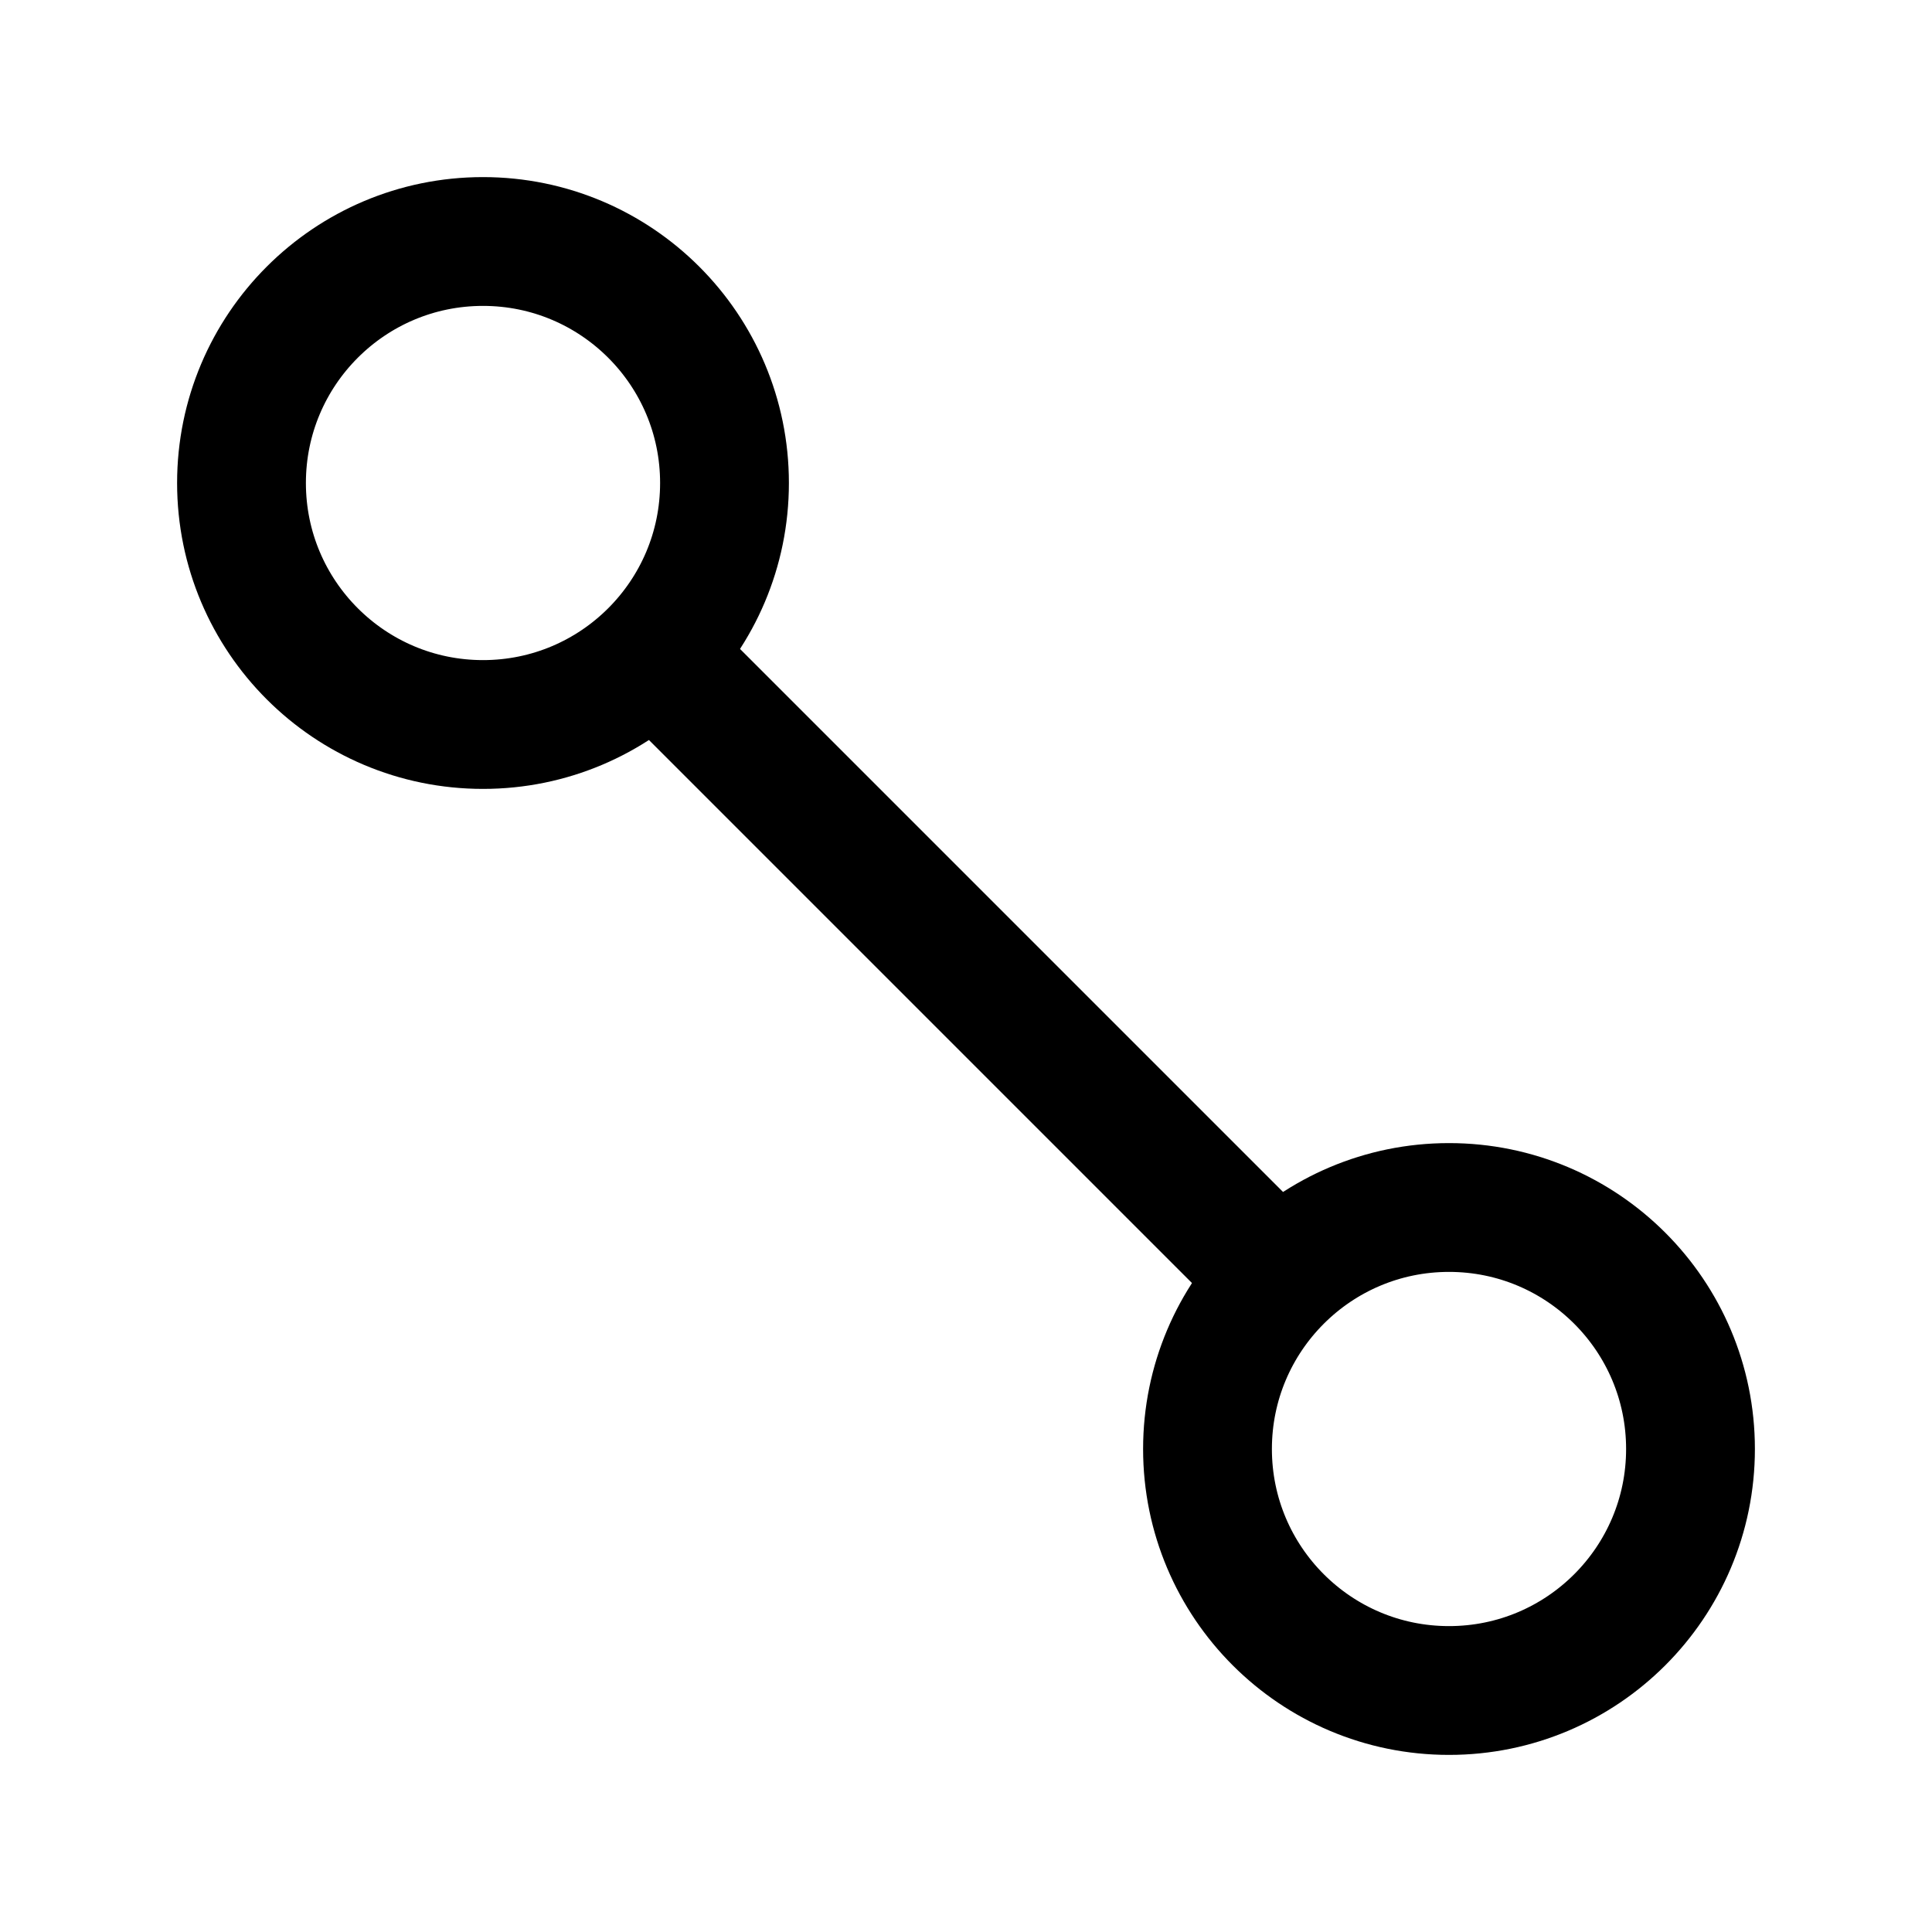
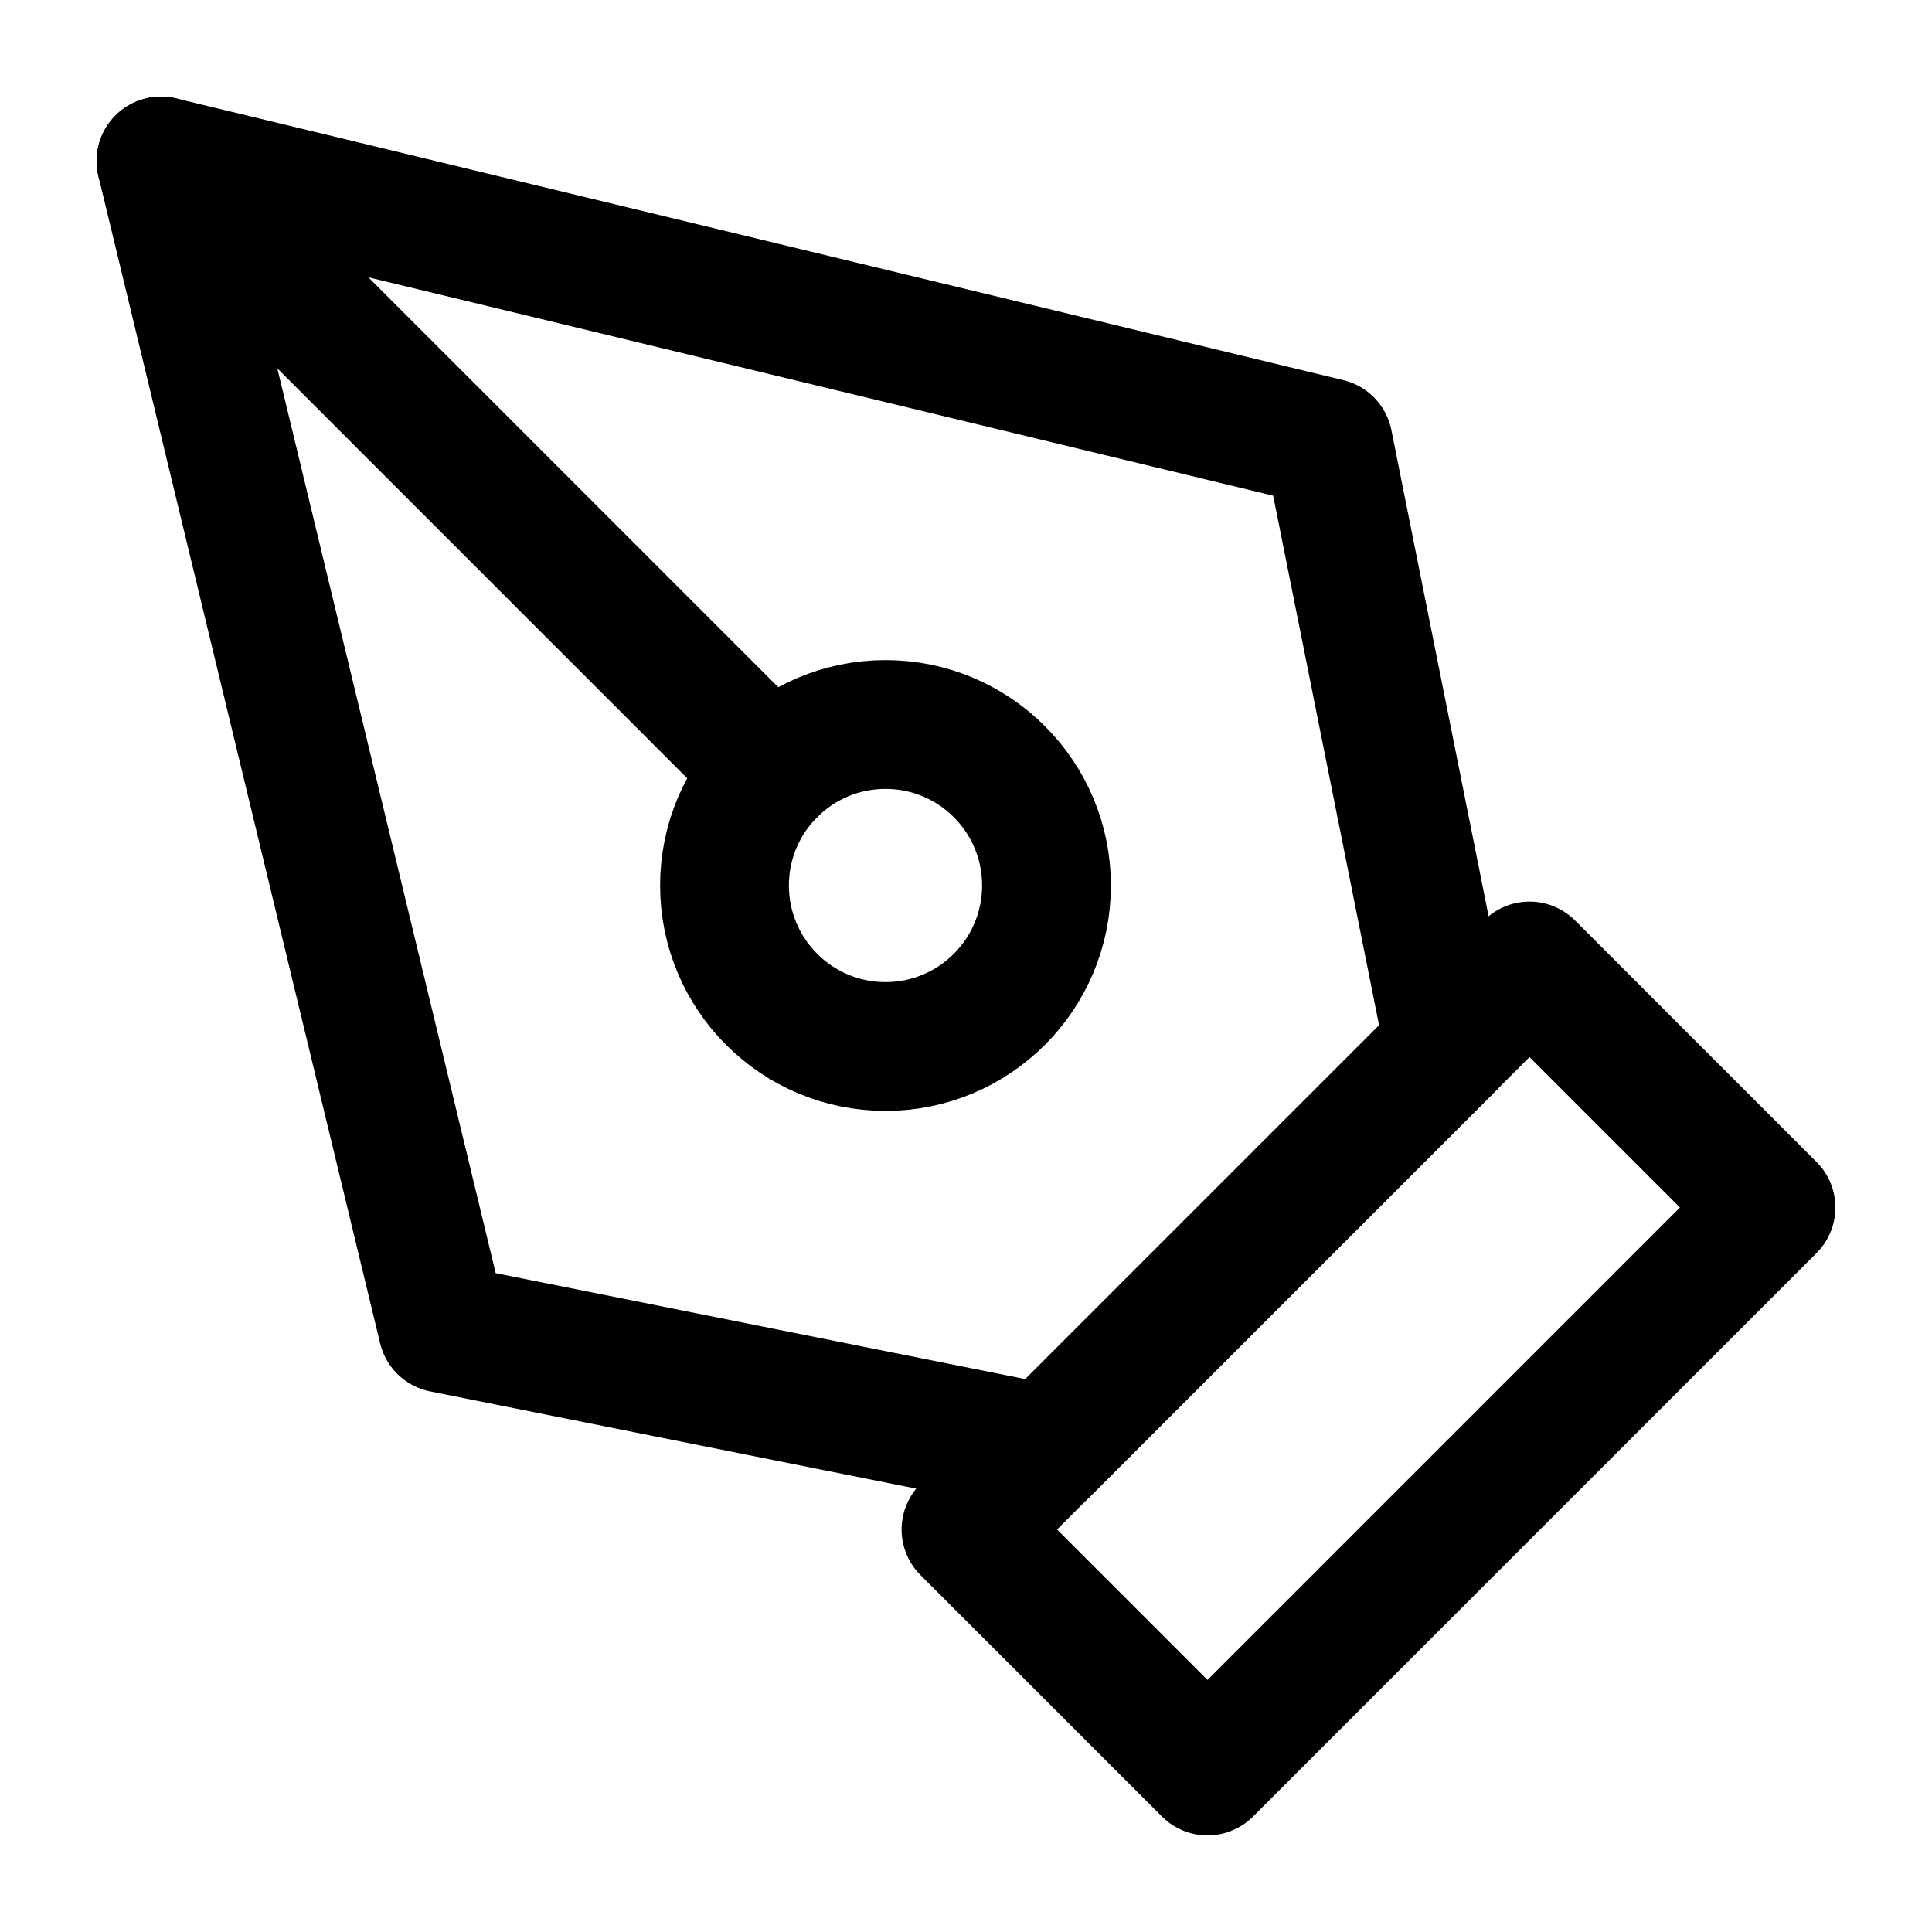
<svg xmlns="http://www.w3.org/2000/svg" viewBox="0 0 24 24" fill="none" stroke="currentColor" stroke-width="1.6" stroke-linecap="round" stroke-linejoin="round">
-   <circle cx="6" cy="6" r="3" />
-   <circle cx="18" cy="18" r="3" />
-   <line x1="8.5" y1="8.5" x2="15.5" y2="15.5" />
+   <path d="M12 19l7-7 3 3-7 7-3-3z" />
+   <path d="M18 13l-1.5-7.5L2 2l3.5 14.5L13 18l5-5z" />
+   <path d="M2 2l7.586 7.586" />
+   <circle cx="11" cy="11" r="2" />
</svg>
